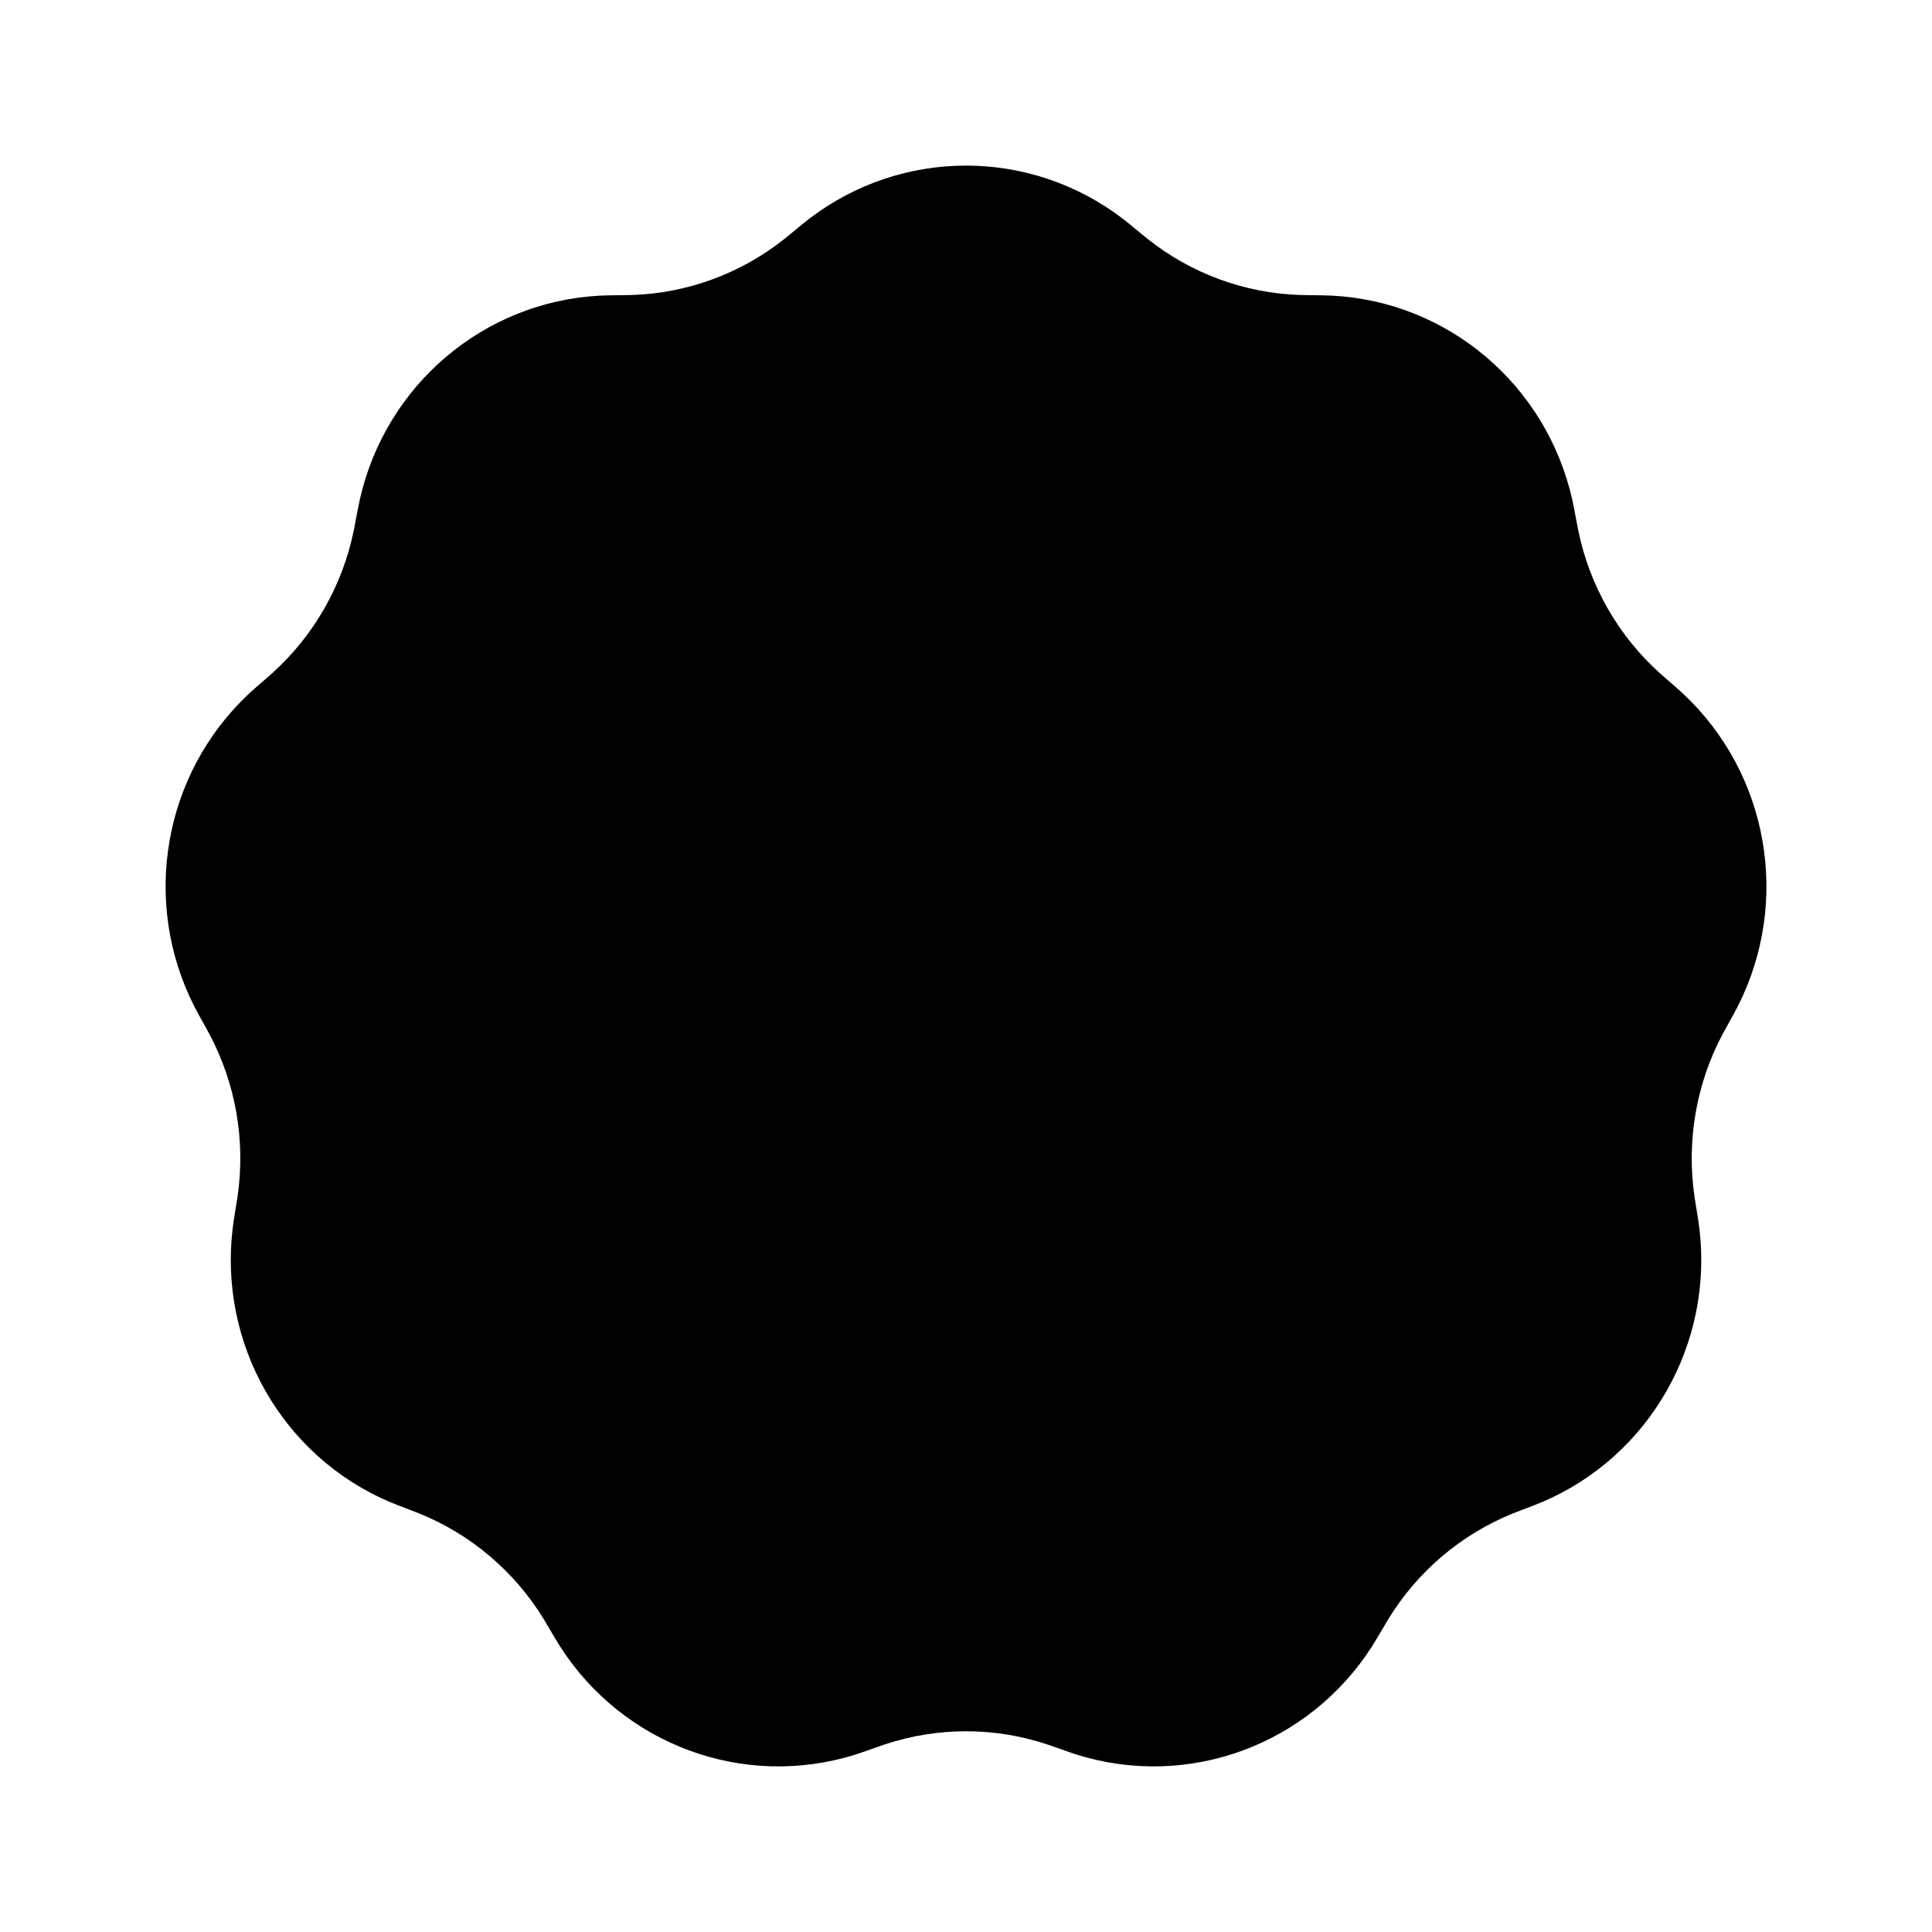
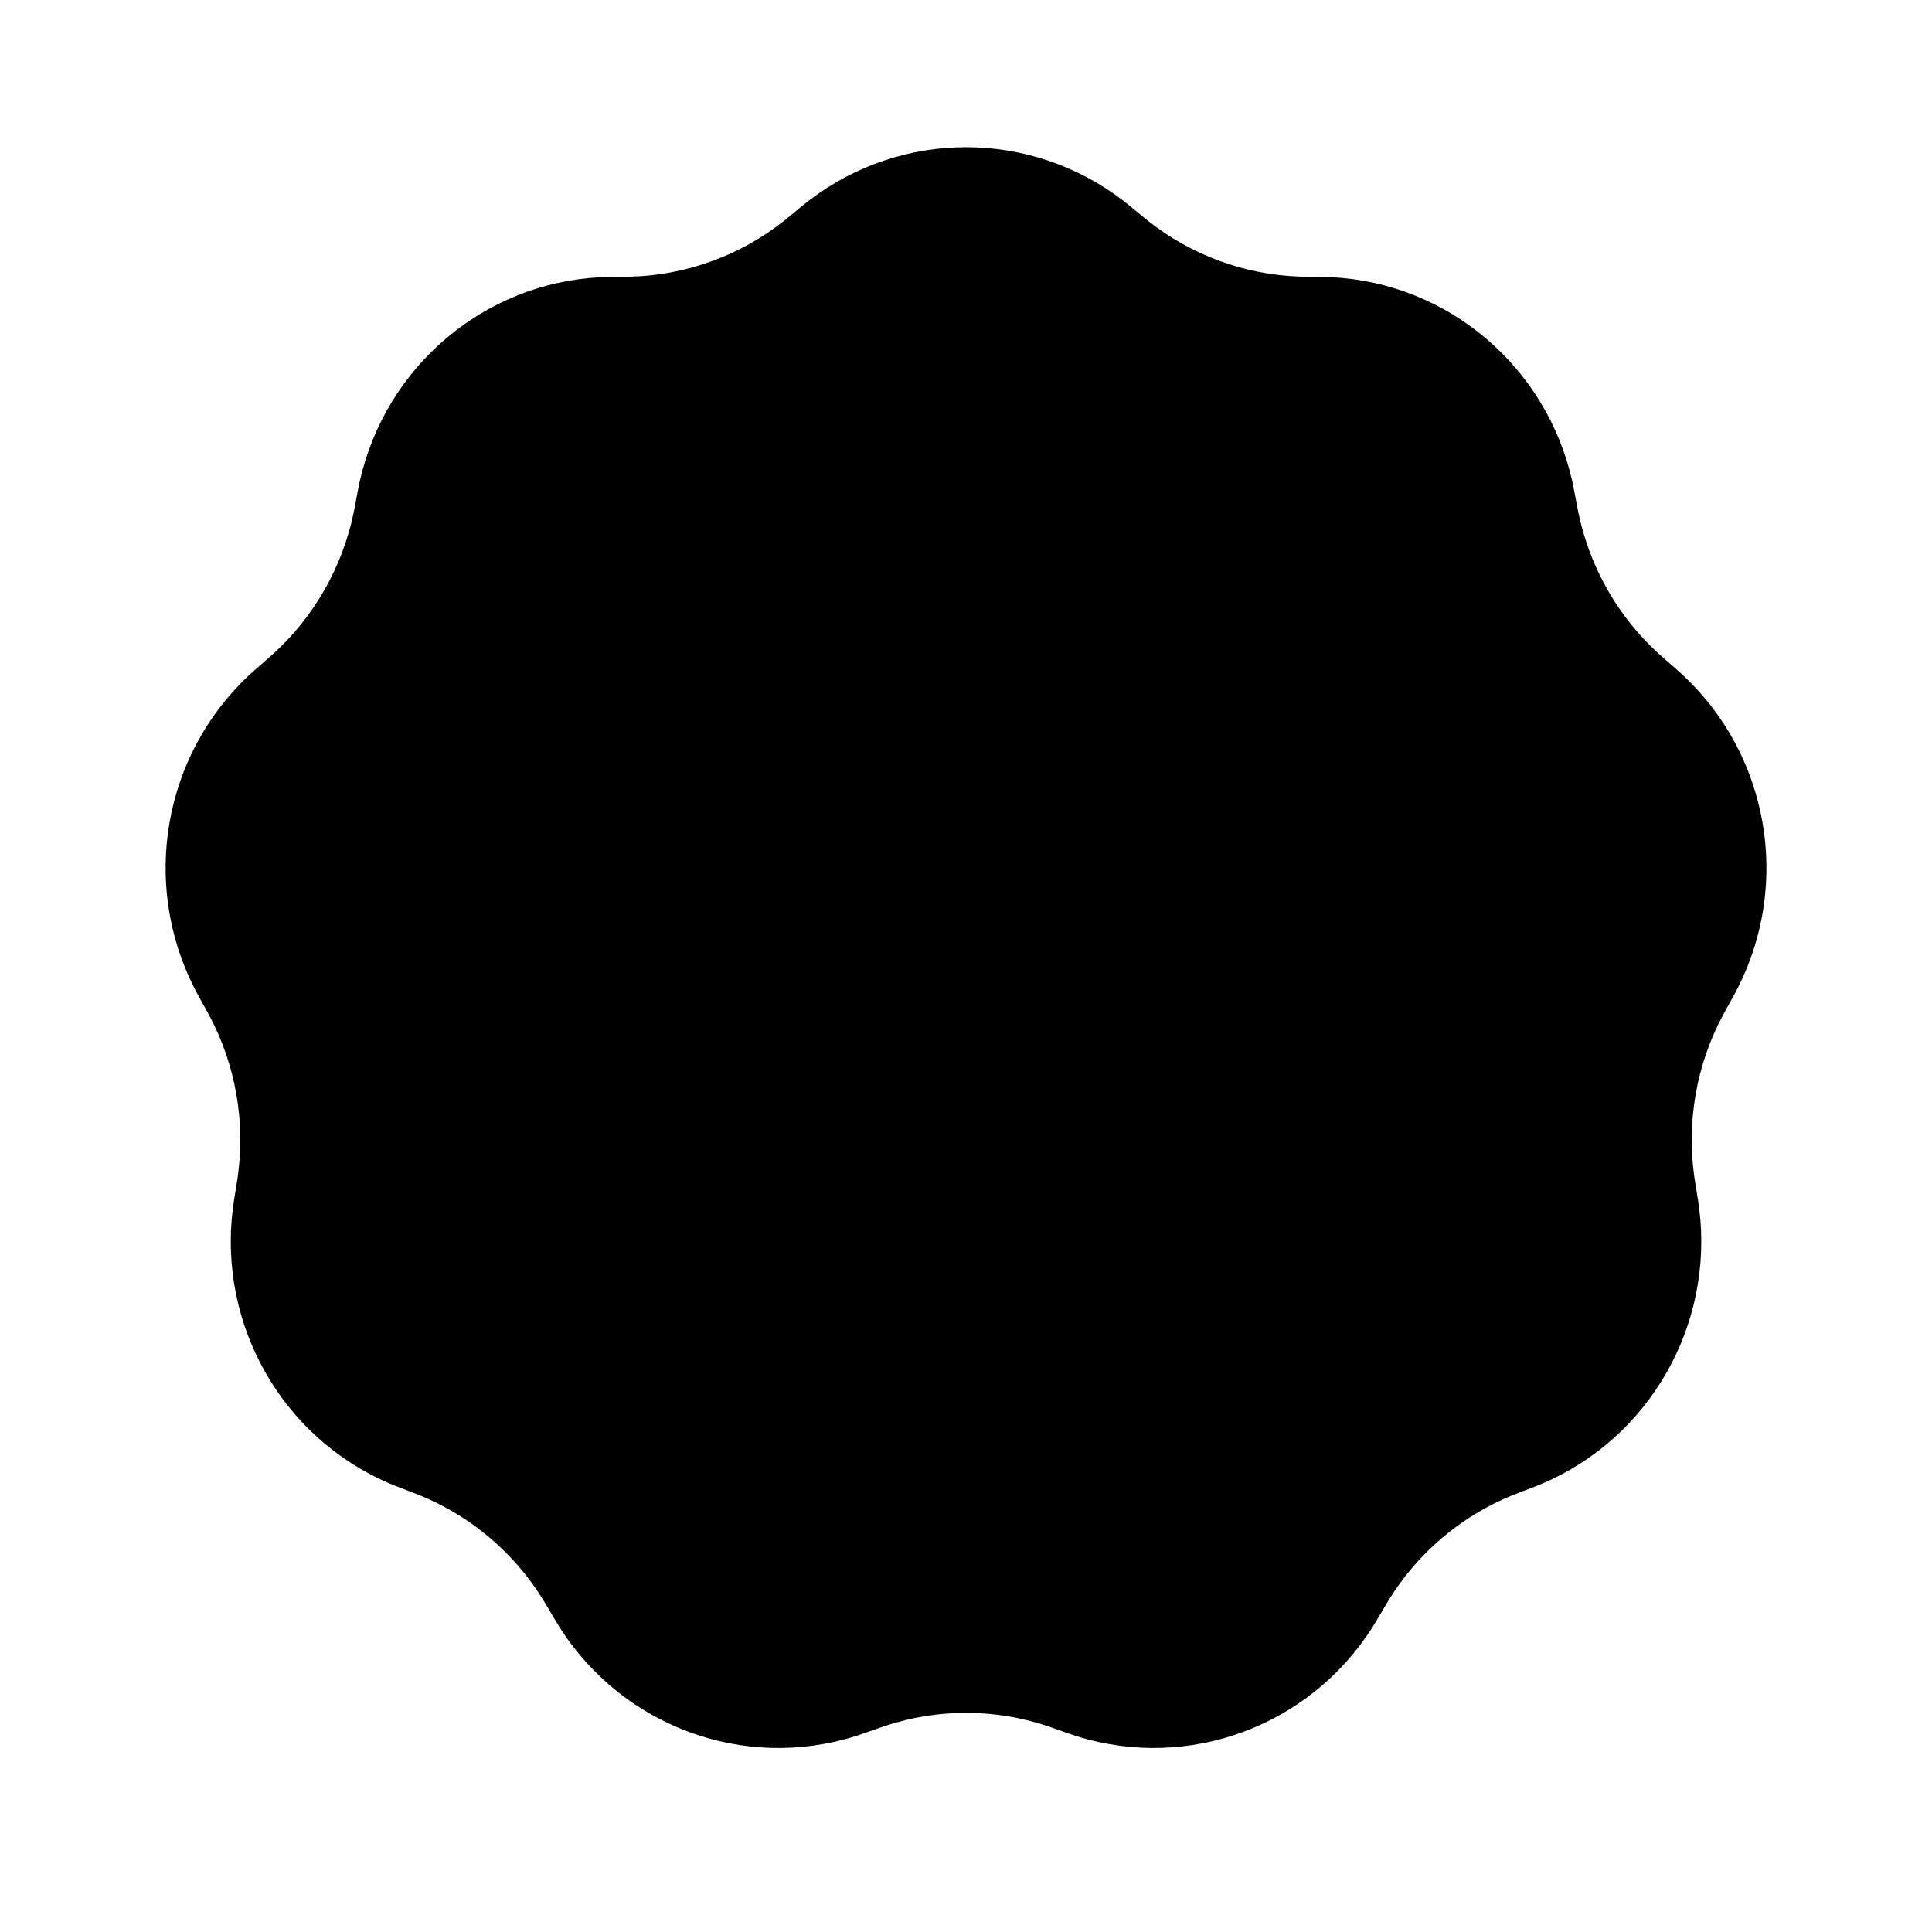
- <svg xmlns="http://www.w3.org/2000/svg" width="210" height="210" viewBox="0 0 210 210" fill="none">
+ <svg xmlns="http://www.w3.org/2000/svg" width="210" height="210" viewBox="0 2 210 210" fill="none">
  <path d="M86.113 25.274C87.051 24.499 87.52 24.111 87.948 23.784C98.037 16.072 111.968 16.072 122.056 23.784C122.484 24.111 122.953 24.499 123.891 25.274C124.31 25.62 124.52 25.793 124.727 25.958C129.474 29.735 135.295 31.876 141.335 32.066C141.599 32.074 141.869 32.077 142.41 32.084C143.622 32.099 144.228 32.107 144.764 32.134C157.398 32.778 168.071 41.826 170.892 54.285C171.012 54.814 171.125 55.415 171.35 56.619C171.451 57.156 171.501 57.424 171.555 57.685C172.788 63.662 175.886 69.082 180.392 73.15C180.588 73.327 180.793 73.505 181.204 73.862C182.122 74.66 182.582 75.06 182.975 75.429C192.244 84.127 194.663 97.989 188.898 109.366C188.653 109.849 188.357 110.383 187.764 111.451C187.499 111.928 187.367 112.166 187.242 112.401C184.385 117.78 183.309 123.944 184.173 129.986C184.211 130.25 184.254 130.52 184.342 131.059C184.537 132.267 184.635 132.872 184.702 133.41C186.268 146.093 179.302 158.283 167.648 163.254C167.153 163.465 166.586 163.681 165.452 164.114C164.946 164.308 164.693 164.404 164.448 164.503C158.837 166.768 154.092 170.791 150.909 175.981C150.77 176.208 150.632 176.443 150.356 176.913C149.737 177.965 149.427 178.492 149.136 178.947C142.267 189.68 129.175 194.494 117.085 190.734C116.572 190.574 116 190.372 114.856 189.967C114.345 189.787 114.09 189.696 113.839 189.613C108.099 187.704 101.905 187.704 96.165 189.613C95.915 189.696 95.659 189.787 95.149 189.967C94.005 190.372 93.433 190.574 92.92 190.734C80.829 194.494 67.738 189.68 60.869 178.947C60.577 178.492 60.268 177.965 59.648 176.913C59.372 176.443 59.234 176.208 59.095 175.981C55.913 170.791 51.167 166.768 45.556 164.503C45.311 164.404 45.058 164.308 44.552 164.114C43.418 163.681 42.852 163.465 42.357 163.254C30.703 158.283 23.737 146.093 25.303 133.41C25.369 132.872 25.467 132.267 25.663 131.059C25.75 130.52 25.794 130.25 25.831 129.986C26.695 123.944 25.62 117.78 22.762 112.401C22.638 112.166 22.505 111.928 22.241 111.451C21.648 110.383 21.351 109.849 21.107 109.366C15.342 97.989 17.761 84.127 27.029 75.429C27.423 75.06 27.882 74.66 28.801 73.862C29.211 73.505 29.416 73.327 29.613 73.15C34.119 69.082 37.216 63.662 38.45 57.685C38.504 57.424 38.554 57.156 38.654 56.619C38.88 55.415 38.992 54.814 39.112 54.285C41.934 41.826 52.606 32.778 65.24 32.134C65.777 32.107 66.382 32.099 67.594 32.084C68.135 32.077 68.406 32.074 68.669 32.066C74.709 31.876 80.53 29.735 85.278 25.958C85.485 25.793 85.694 25.62 86.113 25.274Z" fill="currentColor" />
</svg>
